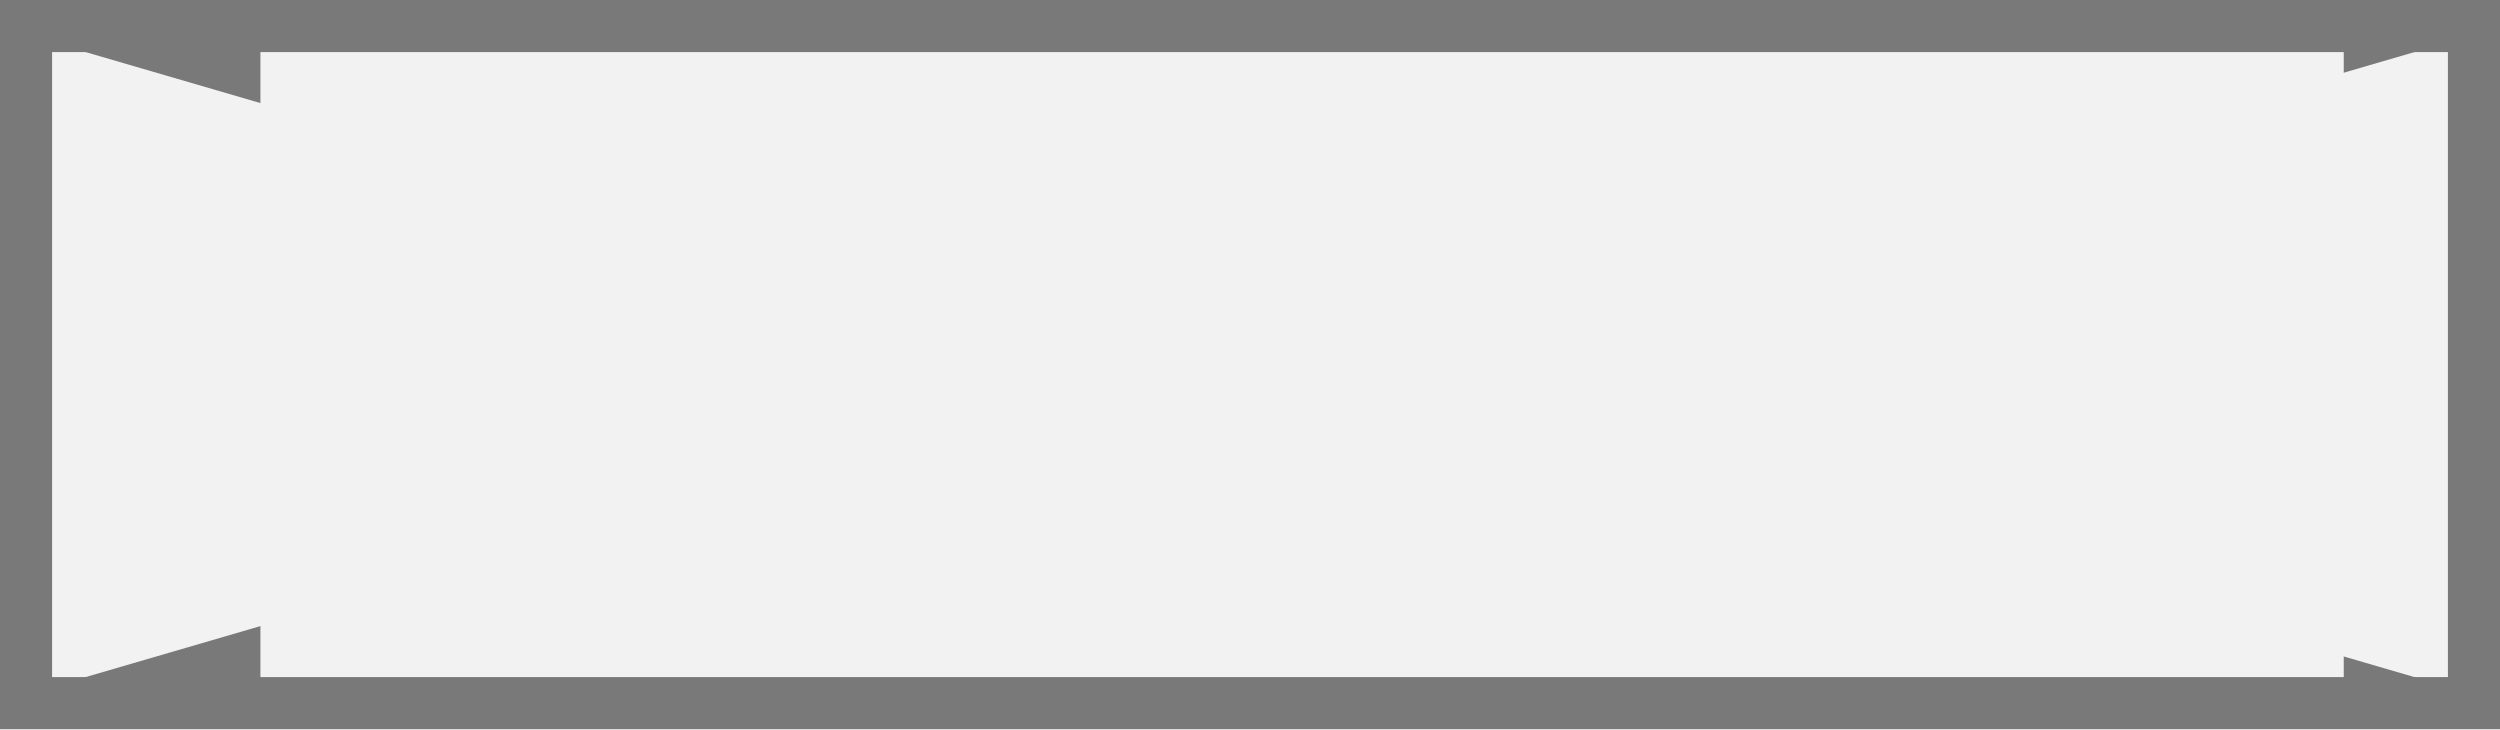
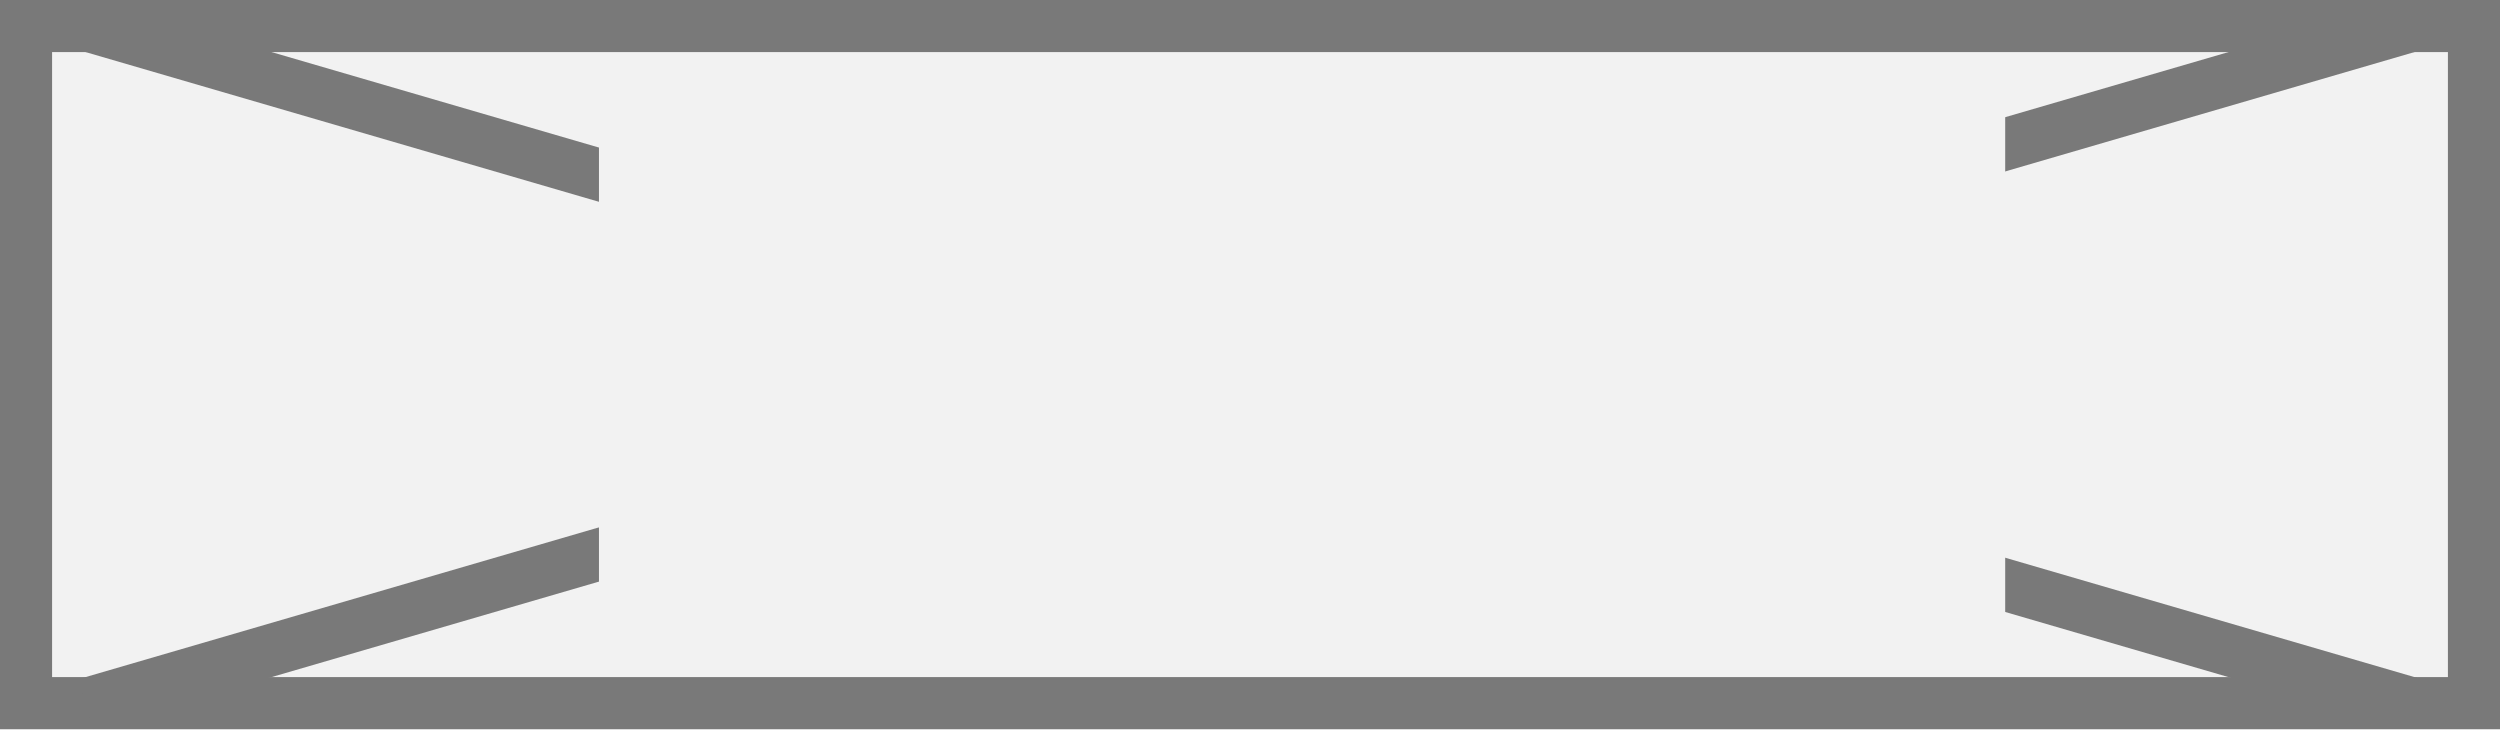
<svg xmlns="http://www.w3.org/2000/svg" version="1.1" width="48px" height="14px">
  <defs>
-     <mask fill="white" id="clip6950">
-       <path d="M 810 680  L 850 680  L 850 702  L 810 702  Z M 805 683  L 853 683  L 853 697  L 805 697  Z " fill-rule="evenodd" />
+     <mask fill="white" id="clip117">
+       <path d="M 393.5 735  L 420.5 735  L 420.5 757  L 393.5 757  Z M 382 738  L 430 738  L 430 752  L 382 752  Z " fill-rule="evenodd" />
    </mask>
  </defs>
-   <g transform="matrix(1 0 0 1 -805 -683 )">
-     <path d="M 805.5 683.5  L 852.5 683.5  L 852.5 696.5  L 805.5 696.5  L 805.5 683.5  Z " fill-rule="nonzero" fill="#f2f2f2" stroke="none" />
-     <path d="M 805.5 683.5  L 852.5 683.5  L 852.5 696.5  L 805.5 696.5  L 805.5 683.5  Z " stroke-width="1" stroke="#797979" fill="none" />
-     <path d="M 806.646 683.48  L 851.354 696.52  M 851.354 683.48  L 806.646 696.52  " stroke-width="1" stroke="#797979" fill="none" mask="url(#clip6950)" />
+   <g transform="matrix(1 0 0 1 -382 -738 )">
+     <path d="M 382.5 738.5  L 429.5 738.5  L 429.5 751.5  L 382.5 751.5  L 382.5 738.5  Z " fill-rule="nonzero" fill="#f2f2f2" stroke="none" />
+     <path d="M 382.5 738.5  L 429.5 738.5  L 429.5 751.5  L 382.5 751.5  L 382.5 738.5  Z " stroke-width="1" stroke="#797979" fill="none" />
+     <path d="M 383.646 738.48  L 428.354 751.52  M 428.354 738.48  L 383.646 751.52  " stroke-width="1" stroke="#797979" fill="none" mask="url(#clip117)" />
  </g>
</svg>
